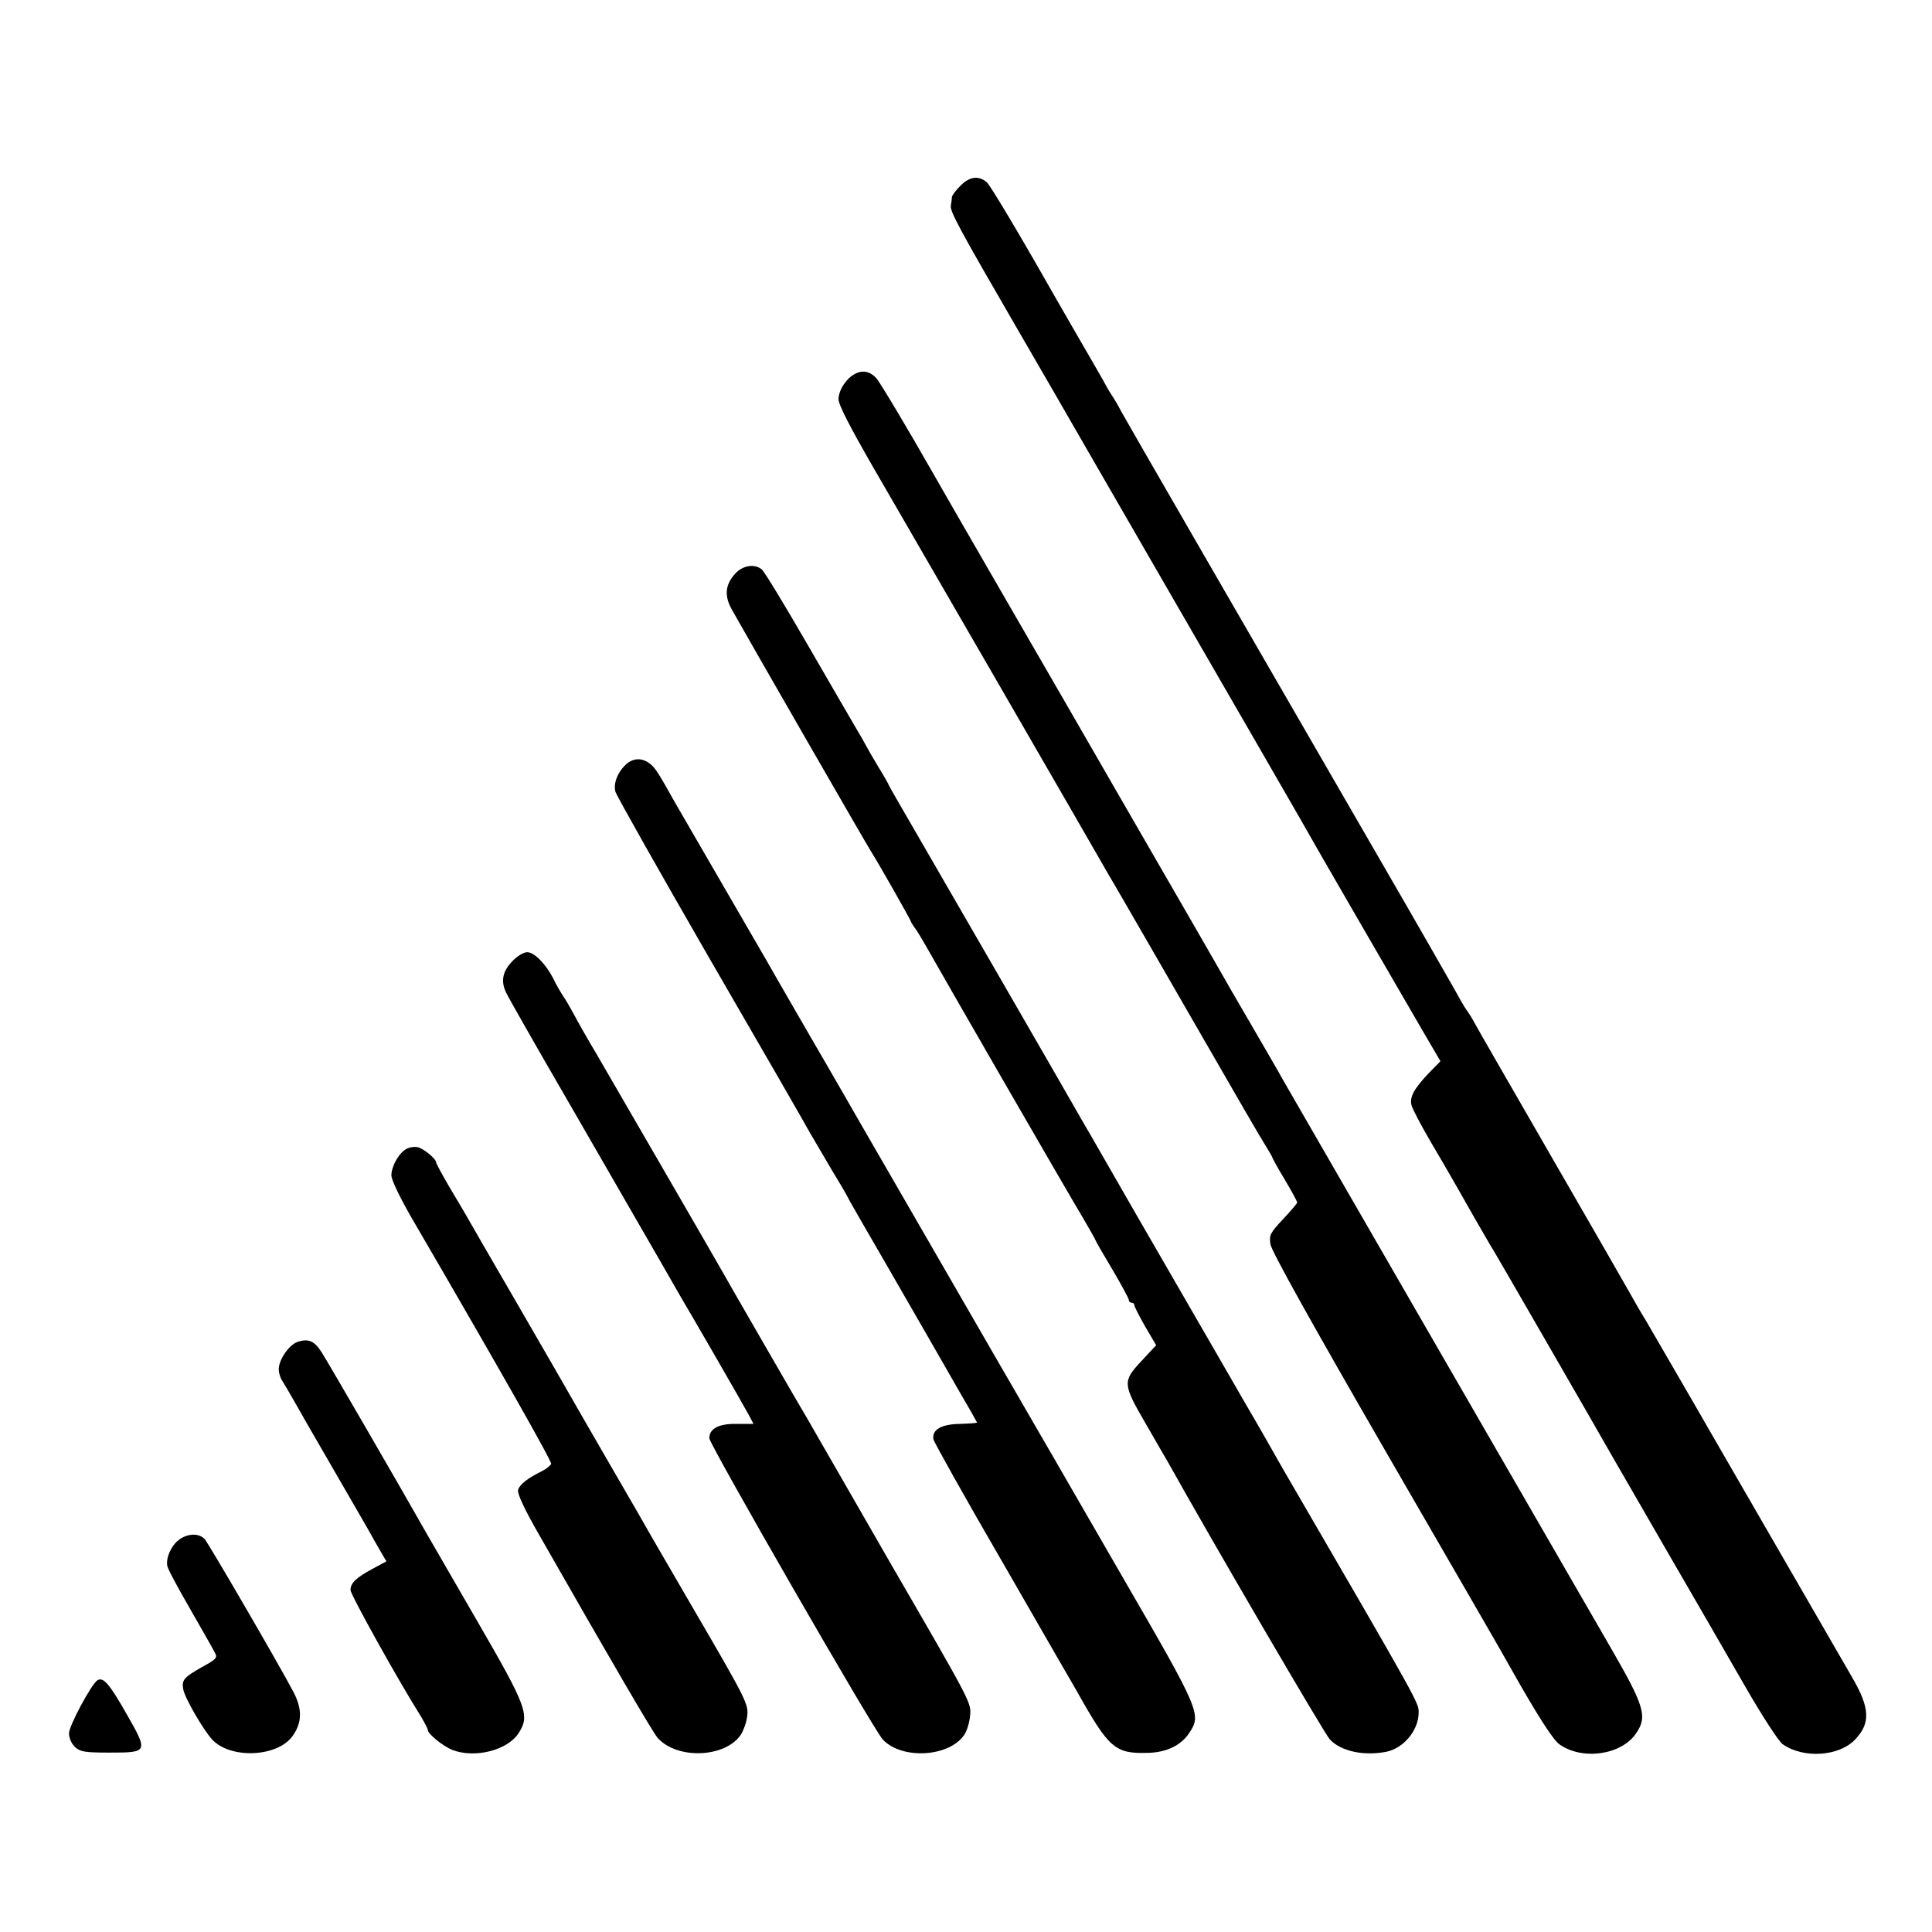
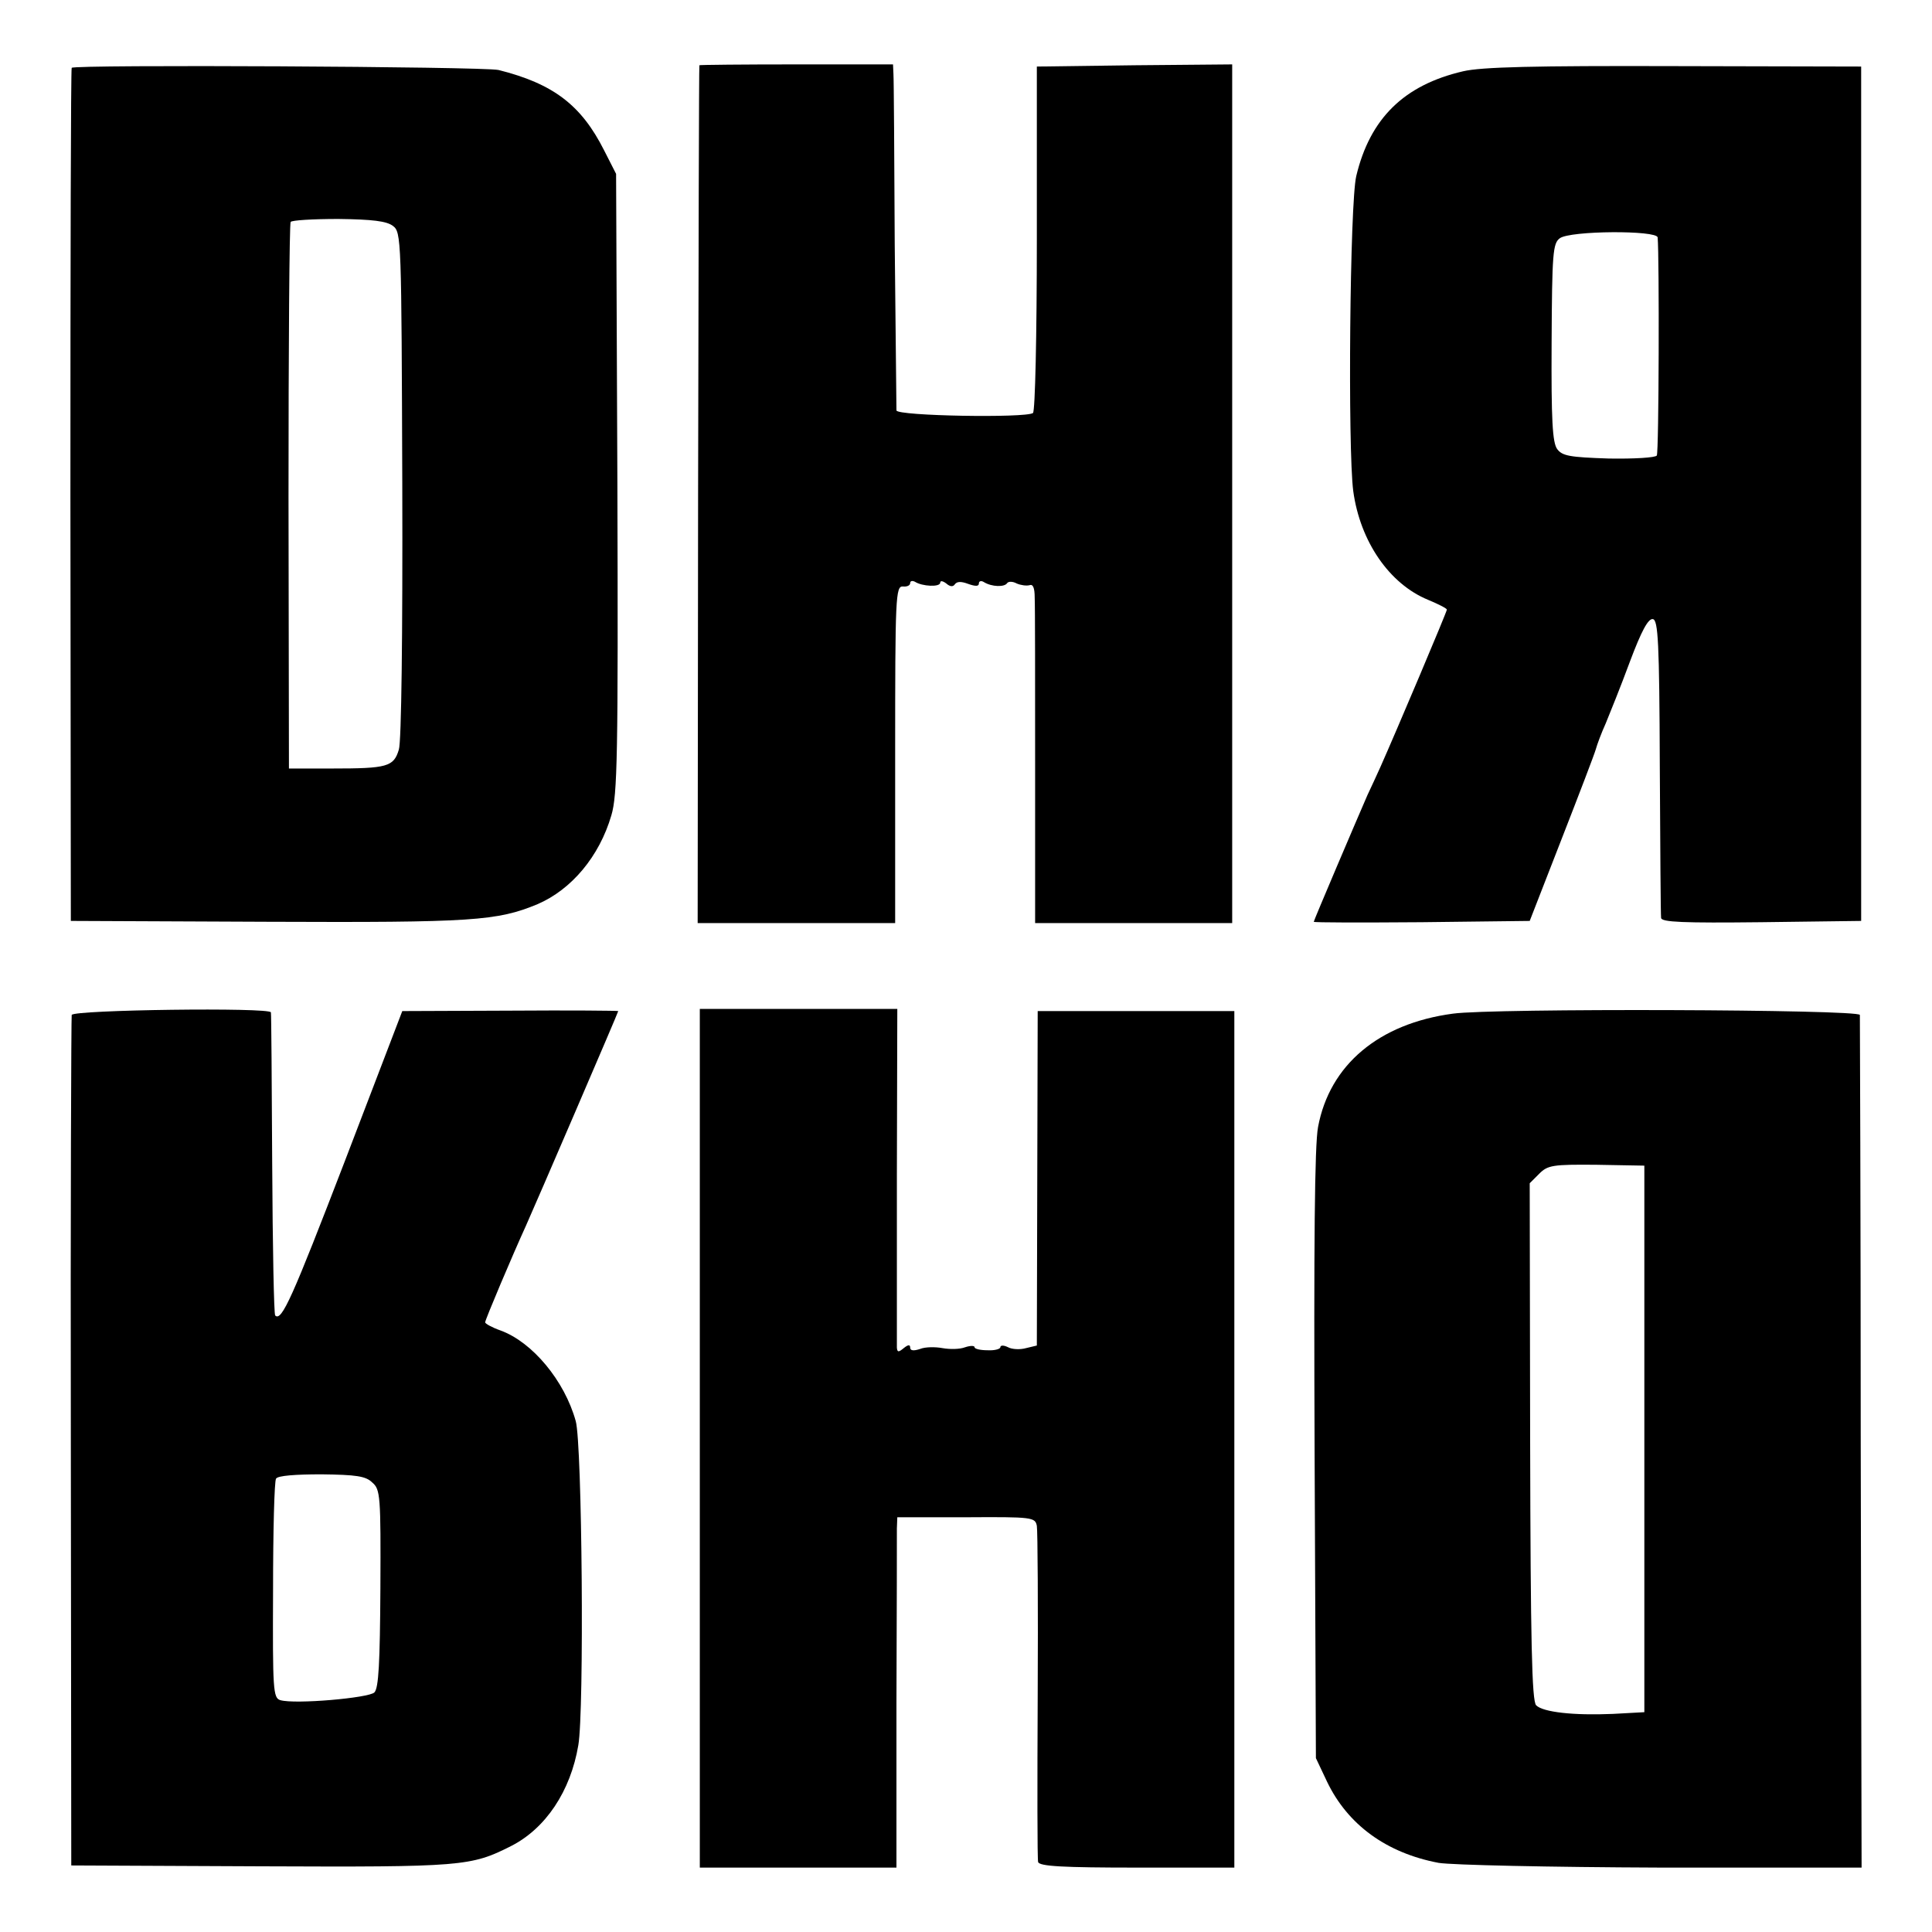
- <svg xmlns="http://www.w3.org/2000/svg" version="1.0" width="700pt" height="700pt" viewBox="0 0 700 700" preserveAspectRatio="xMidYMid meet">
-   <g transform="translate(0,700) scale(0.1,-0.1)" fill="#000000" stroke="none">
-     <path d="M3482 6329 c-18 -17 -32 -36 -33 -43 0 -6 -2 -20 -4 -31 -4 -20 33 -88 240 -445 56 -96 173 -299 260 -450 87 -151 213 -369 280 -485 155 -268 537 -929 562 -975 19 -34 210 -363 359 -620 l73 -125 -44 -45 c-52 -55 -68 -85 -61 -114 3 -13 35 -74 72 -137 37 -63 72 -123 78 -134 6 -11 40 -69 74 -130 35 -60 67 -117 73 -125 10 -16 384 -664 425 -737 13 -23 104 -180 202 -350 98 -169 227 -392 286 -495 61 -106 120 -196 134 -207 76 -54 206 -45 264 17 56 59 53 114 -11 224 -77 133 -485 839 -513 888 -34 60 -198 342 -235 406 -17 27 -42 71 -56 96 -14 25 -143 250 -287 499 -144 250 -270 468 -278 484 -9 17 -22 37 -28 45 -6 8 -25 40 -41 70 -17 30 -139 244 -273 475 -496 858 -914 1581 -938 1625 -13 25 -28 50 -32 55 -4 6 -19 30 -32 55 -14 25 -58 101 -98 170 -40 69 -81 141 -92 160 -121 213 -221 380 -233 390 -29 24 -61 21 -93 -11z" />
-     <path d="M3099 5646 c-32 -16 -60 -58 -61 -92 0 -20 40 -98 124 -244 118 -203 822 -1421 858 -1485 10 -16 75 -129 145 -250 70 -121 136 -236 147 -255 177 -307 249 -432 271 -467 15 -24 27 -45 27 -47 0 -2 20 -39 45 -80 25 -42 45 -79 45 -83 0 -3 -23 -30 -51 -60 -47 -50 -51 -58 -46 -91 3 -24 152 -291 427 -767 232 -401 434 -750 447 -775 90 -160 150 -254 173 -270 83 -59 225 -39 278 40 42 61 30 99 -95 315 -296 513 -1063 1841 -1111 1925 -30 52 -64 111 -75 130 -10 19 -52 91 -92 160 -40 69 -82 141 -93 160 -11 19 -70 123 -132 230 -62 107 -188 326 -280 485 -92 160 -275 477 -407 705 -132 228 -251 435 -265 460 -87 153 -189 324 -203 340 -22 24 -49 30 -76 16z" />
-     <path d="M2665 4923 c-38 -41 -42 -82 -12 -134 49 -88 490 -855 506 -879 26 -41 141 -244 141 -248 0 -2 8 -16 19 -30 10 -15 29 -47 43 -72 35 -63 505 -879 562 -973 25 -43 46 -80 46 -82 0 -2 27 -49 60 -104 33 -56 60 -106 60 -111 0 -6 5 -10 10 -10 6 0 10 -4 10 -9 0 -5 18 -40 39 -77 l40 -68 -55 -59 c-67 -72 -66 -82 17 -225 33 -57 69 -120 81 -140 155 -278 567 -984 586 -1004 40 -43 122 -61 205 -45 63 13 117 78 117 142 0 36 9 21 -493 885 -11 19 -35 62 -54 95 -19 33 -38 67 -43 75 -5 8 -65 112 -133 230 -68 118 -202 350 -297 514 -95 165 -180 314 -190 330 -33 59 -543 942 -626 1085 -46 79 -84 145 -84 147 0 2 -17 32 -38 66 -21 35 -41 70 -45 78 -4 8 -20 36 -35 61 -15 25 -94 162 -177 305 -82 142 -156 264 -165 271 -26 21 -67 15 -95 -14z" />
-     <path d="M2271 4233 c-32 -28 -50 -71 -41 -102 4 -14 158 -287 342 -606 185 -319 348 -602 363 -630 16 -27 52 -89 81 -138 30 -49 54 -91 54 -92 0 -2 63 -112 141 -246 77 -133 150 -261 163 -283 13 -23 55 -96 94 -164 40 -68 72 -125 72 -126 0 -2 -28 -4 -61 -5 -69 -1 -103 -21 -97 -56 3 -12 116 -214 253 -450 136 -237 257 -446 268 -465 115 -205 137 -224 254 -221 67 1 121 26 151 71 46 68 42 78 -243 570 -141 245 -343 594 -448 775 -105 182 -254 440 -332 575 -78 135 -155 268 -171 296 -16 28 -67 117 -114 198 -47 80 -89 154 -95 164 -5 9 -31 53 -56 97 -26 44 -55 96 -66 115 -11 19 -87 150 -168 290 -81 140 -157 271 -168 290 -60 107 -72 127 -91 142 -27 22 -58 23 -85 1z" />
-     <path d="M1860 3521 c-39 -38 -47 -75 -26 -118 9 -19 108 -193 220 -386 168 -292 320 -554 416 -722 10 -16 66 -113 125 -215 59 -102 113 -197 121 -212 l14 -27 -61 0 c-65 1 -99 -17 -99 -52 0 -22 594 -1054 628 -1091 69 -75 243 -64 296 17 10 15 19 46 21 70 4 46 4 46 -288 550 -44 77 -127 221 -184 320 -57 99 -109 189 -115 200 -7 11 -75 128 -151 260 -76 132 -149 258 -161 280 -32 57 -388 671 -454 785 -31 52 -67 115 -80 140 -13 24 -31 56 -41 70 -9 14 -26 42 -36 64 -28 54 -69 96 -95 96 -12 0 -34 -13 -50 -29z" />
-     <path d="M1474 2838 c-27 -13 -55 -61 -56 -96 0 -16 28 -75 69 -147 326 -560 513 -890 510 -899 -3 -6 -17 -18 -33 -26 -53 -26 -82 -49 -87 -69 -3 -13 24 -71 77 -163 267 -468 412 -716 429 -735 71 -79 246 -72 302 13 9 15 20 44 22 65 6 43 -1 58 -197 394 -67 116 -134 230 -148 255 -14 25 -80 140 -147 255 -67 116 -133 230 -147 255 -14 25 -100 174 -192 333 -92 158 -175 302 -185 320 -10 17 -39 67 -65 110 -25 43 -46 82 -46 86 0 12 -43 48 -65 54 -11 3 -29 1 -41 -5z" />
-     <path d="M1078 2138 c-31 -11 -68 -64 -68 -99 0 -14 6 -33 14 -44 7 -11 25 -42 41 -70 15 -27 77 -135 138 -240 60 -104 119 -206 130 -225 10 -19 30 -53 43 -76 l24 -41 -50 -27 c-61 -33 -80 -52 -80 -77 0 -17 177 -335 257 -461 12 -21 23 -41 23 -46 0 -14 54 -58 88 -72 82 -32 202 -2 242 62 40 63 29 94 -150 403 -89 154 -172 298 -185 320 -92 163 -361 627 -380 656 -26 41 -48 50 -87 37z" />
-     <path d="M647 1420 c-27 -21 -46 -64 -41 -93 1 -10 38 -79 82 -155 43 -75 84 -147 90 -159 11 -19 7 -24 -46 -53 -67 -38 -74 -47 -68 -81 6 -32 71 -144 104 -181 66 -72 237 -65 292 12 35 49 36 98 2 162 -51 97 -304 532 -320 551 -20 23 -63 22 -95 -3z" />
-     <path d="M353 912 c-22 -14 -103 -165 -103 -192 0 -17 9 -38 22 -50 19 -17 35 -20 124 -20 141 0 142 1 62 141 -62 109 -84 134 -105 121z" />
+ <svg xmlns="http://www.w3.org/2000/svg" version="1.0" width="450pt" height="450pt" viewBox="0 0 450 450" preserveAspectRatio="xMidYMid meet">
+   <g transform="translate(0,450) scale(0.1,-0.1)" fill="#000000" stroke="none">
+     <path d="M167 4342 c-2 -4 -3 -452 -3 -997 l1 -990 460 -2 c476 -2 533 2 627 41 79 34 144 111 172 207 14 47 16 138 14 774 l-3 720 -28 55 c-53 105 -118 155 -246 187 -36 8 -990 13 -994 5z m748 -368 c20 -15 20 -28 22 -602 1 -352 -2 -600 -8 -618 -12 -40 -27 -44 -155 -44 l-101 0 -1 633 c0 347 2 635 5 640 2 4 52 7 111 7 80 -1 112 -5 127 -16z" />
+     <path d="M1629 4348 c-1 -2 -2 -452 -3 -1000 l-1 -998 230 0 230 0 0 393 c0 367 1 392 18 391 9 -1 17 2 17 8 0 5 5 6 11 3 17 -11 59 -13 59 -2 0 5 6 4 14 -2 9 -8 16 -8 20 -2 5 7 15 7 31 1 17 -6 25 -6 25 1 0 6 6 7 12 3 18 -11 48 -12 54 -2 3 4 13 4 22 -1 9 -4 23 -6 30 -4 8 3 12 -6 12 -29 1 -18 1 -196 1 -395 l0 -363 230 0 229 0 0 1000 0 1000 -227 -2 -228 -3 0 -400 c0 -229 -4 -403 -9 -407 -17 -12 -316 -7 -318 6 0 6 -2 180 -4 386 -1 206 -2 385 -3 398 l-1 22 -225 0 c-124 0 -226 -1 -226 -2z" />
+     <path d="M3408 4334 c-138 -32 -217 -110 -249 -244 -15 -63 -20 -635 -7 -734 16 -117 84 -216 174 -253 24 -10 44 -20 44 -23 0 -5 -118 -284 -155 -367 -8 -18 -22 -48 -30 -65 -27 -62 -125 -292 -125 -295 0 -2 113 -2 251 -1 l252 3 74 190 c41 105 77 199 80 210 3 11 13 38 23 60 9 22 35 86 56 143 27 72 43 102 54 100 12 -3 15 -52 16 -343 1 -187 2 -346 3 -353 1 -10 52 -12 233 -10 l233 3 0 995 0 995 -435 1 c-327 1 -449 -2 -492 -12z m453 -387 c4 -46 3 -501 -2 -508 -3 -5 -53 -8 -112 -7 -91 3 -108 6 -120 22 -11 15 -14 67 -13 248 1 209 3 231 19 243 24 18 226 19 228 2z" />
+     <path d="M167 2136 c-1 -6 -3 -454 -2 -996 l1 -985 442 -2 c469 -2 489 0 582 47 81 41 139 128 157 235 14 79 9 702 -6 755 -26 94 -101 184 -175 211 -20 7 -36 16 -36 19 0 6 64 157 95 225 19 42 215 497 215 500 0 1 -113 2 -251 1 l-252 -1 -134 -350 c-122 -317 -147 -374 -162 -359 -3 2 -6 161 -7 352 -1 191 -2 350 -3 354 -2 12 -460 6 -464 -6z m700 -1089 c19 -16 20 -31 19 -247 -1 -173 -4 -232 -14 -242 -13 -13 -185 -28 -219 -18 -17 5 -18 24 -17 255 0 138 3 256 7 261 4 7 46 10 106 10 80 -1 103 -4 118 -19z" />
+     <path d="M1630 1150 l0 -1000 229 0 229 0 0 383 c1 210 1 393 1 407 l1 26 160 0 c155 1 161 0 165 -20 2 -12 3 -190 2 -396 -1 -206 -1 -381 1 -387 3 -10 58 -13 231 -13 l226 0 0 998 0 997 -229 0 -229 0 -1 -390 -1 -389 -25 -6 c-14 -4 -33 -3 -42 2 -10 5 -18 5 -18 0 0 -4 -13 -8 -30 -7 -16 0 -30 3 -30 7 0 4 -10 4 -22 0 -13 -5 -36 -5 -53 -2 -16 3 -40 3 -52 -2 -15 -5 -23 -4 -23 3 0 8 -5 7 -15 -1 -12 -10 -15 -10 -16 1 0 8 0 188 0 402 l1 387 -230 0 -230 0 0 -1000z" />
+     <path d="M3384 2139 c-172 -23 -287 -119 -314 -264 -8 -42 -10 -271 -8 -765 l3 -705 26 -55 c48 -100 138 -166 260 -189 31 -5 255 -10 519 -11 l466 0 -2 987 c0 544 -2 993 -2 999 -2 13 -856 16 -948 3z m446 -991 l0 -636 -73 -4 c-92 -4 -163 4 -179 20 -10 10 -13 147 -14 615 l-1 601 22 22 c20 20 31 22 134 21 l111 -2 0 -637z" />
  </g>
</svg>
